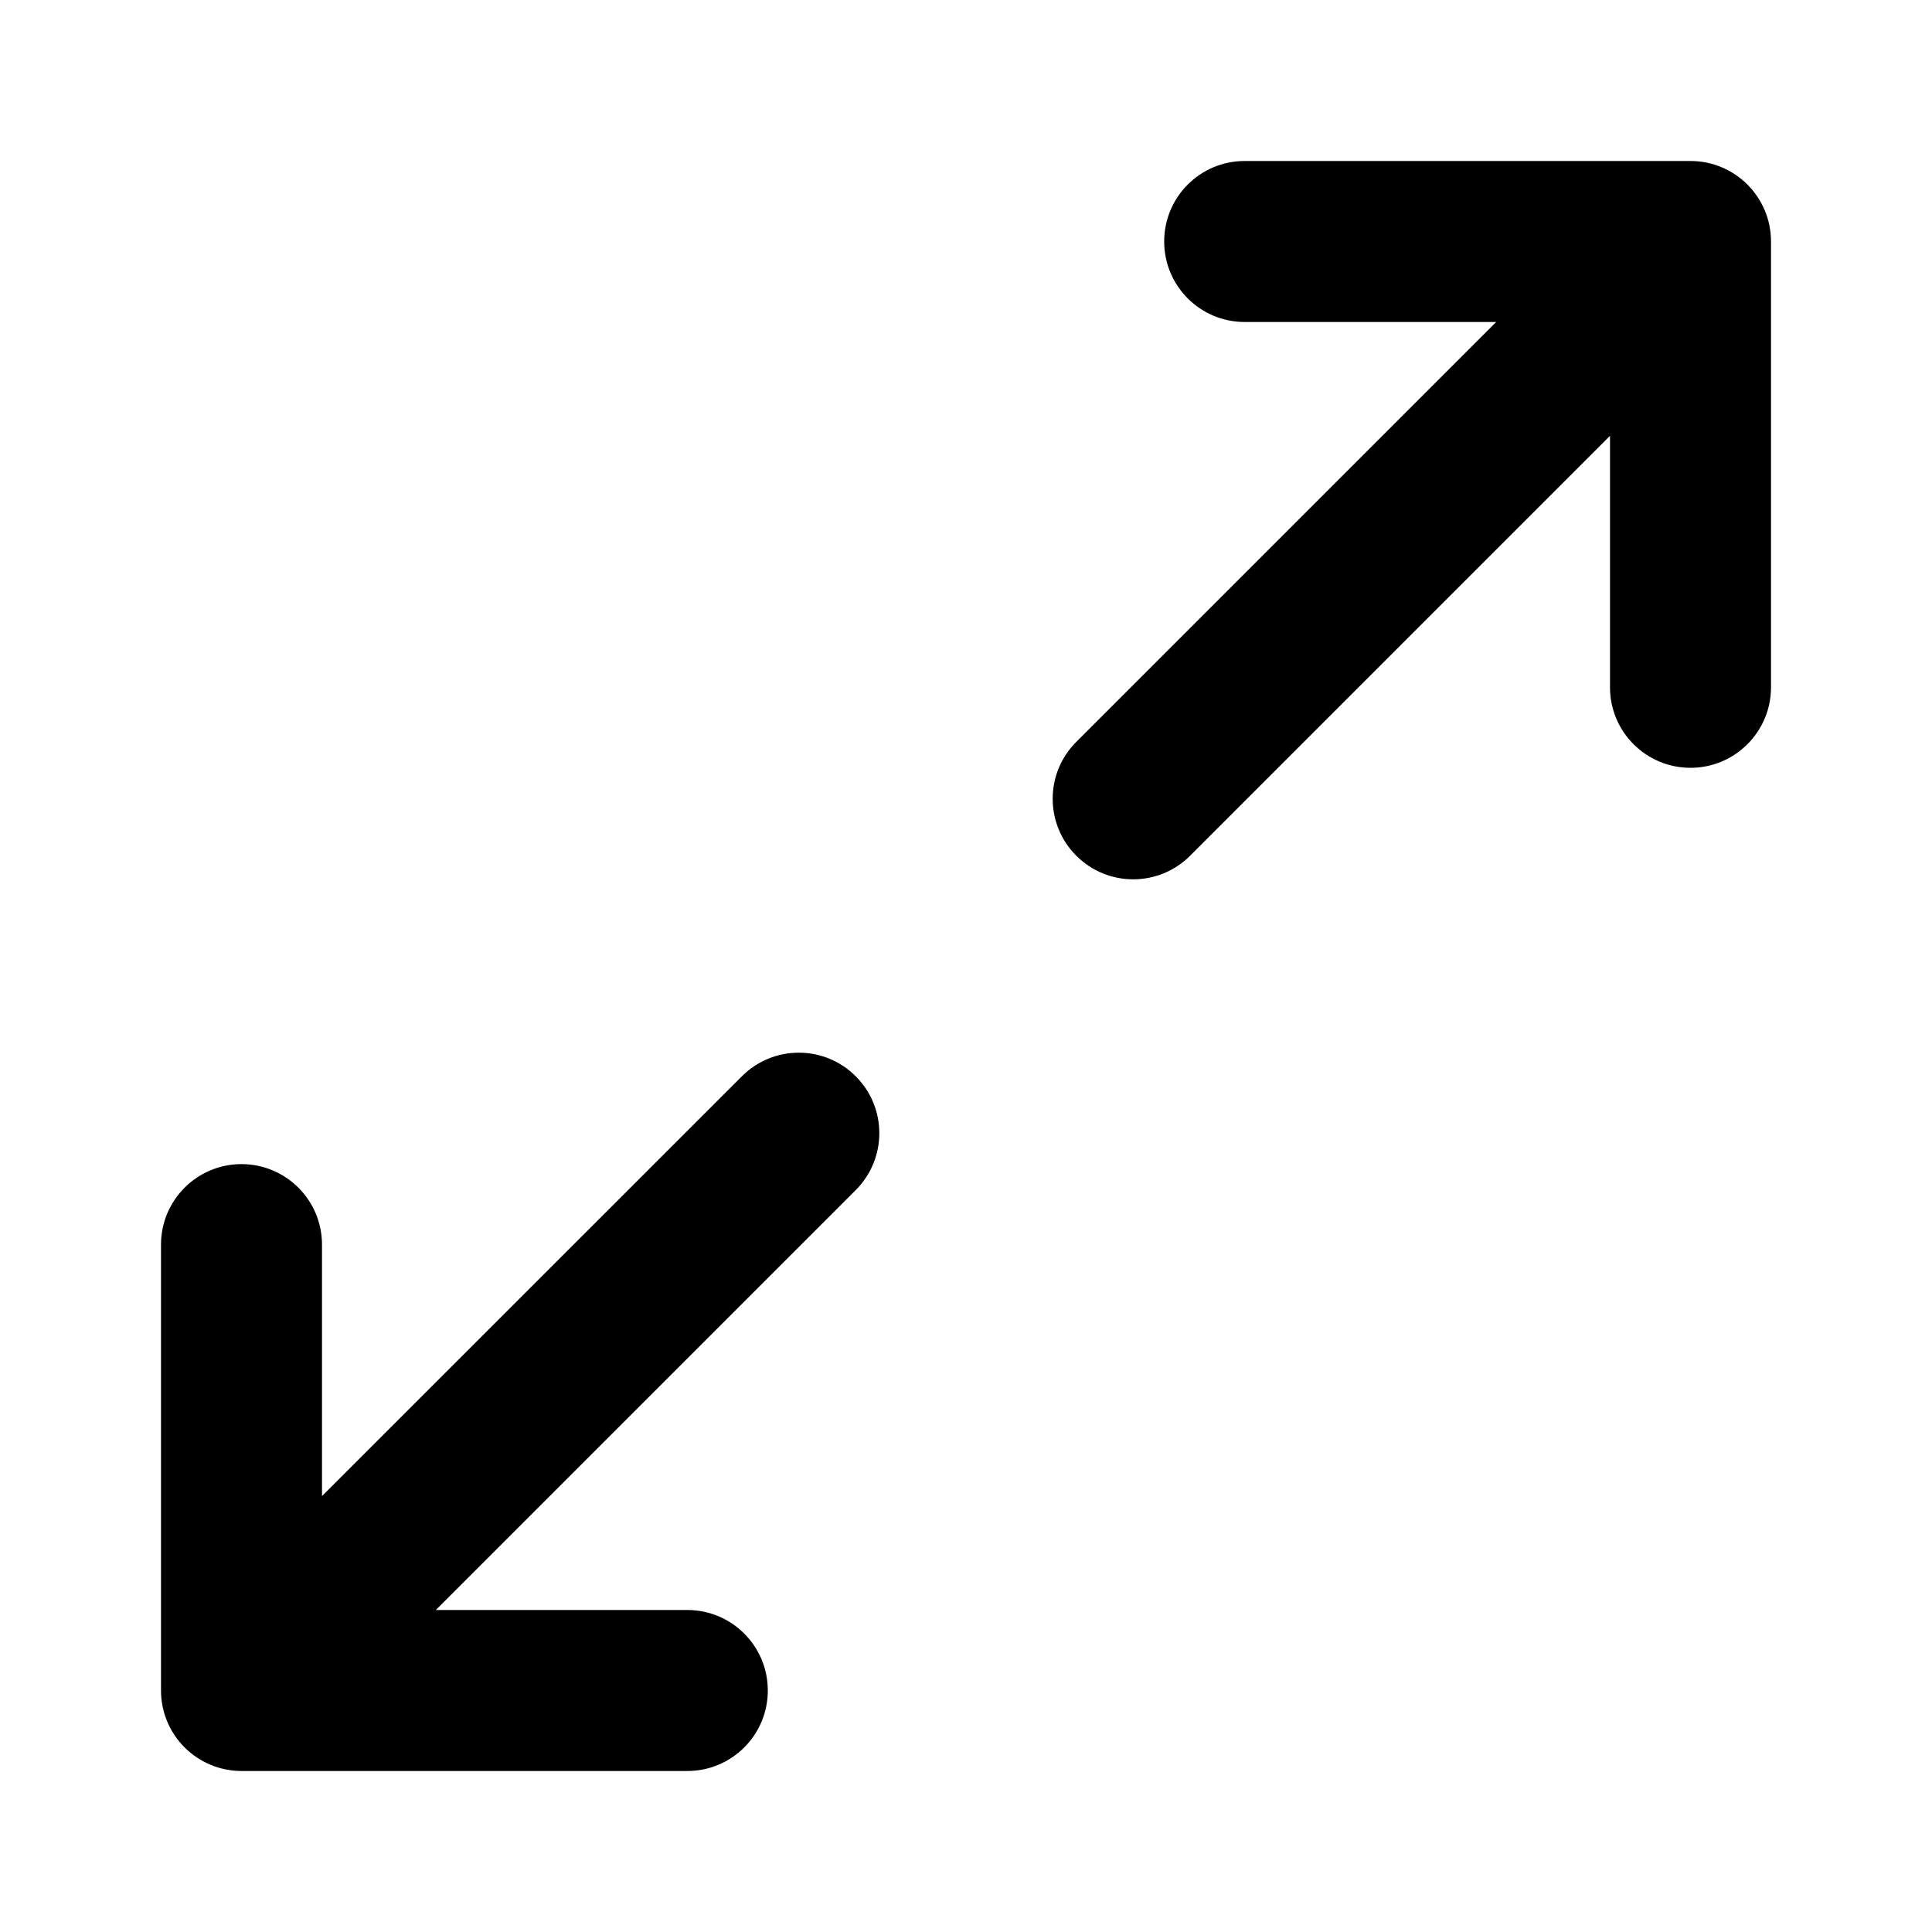
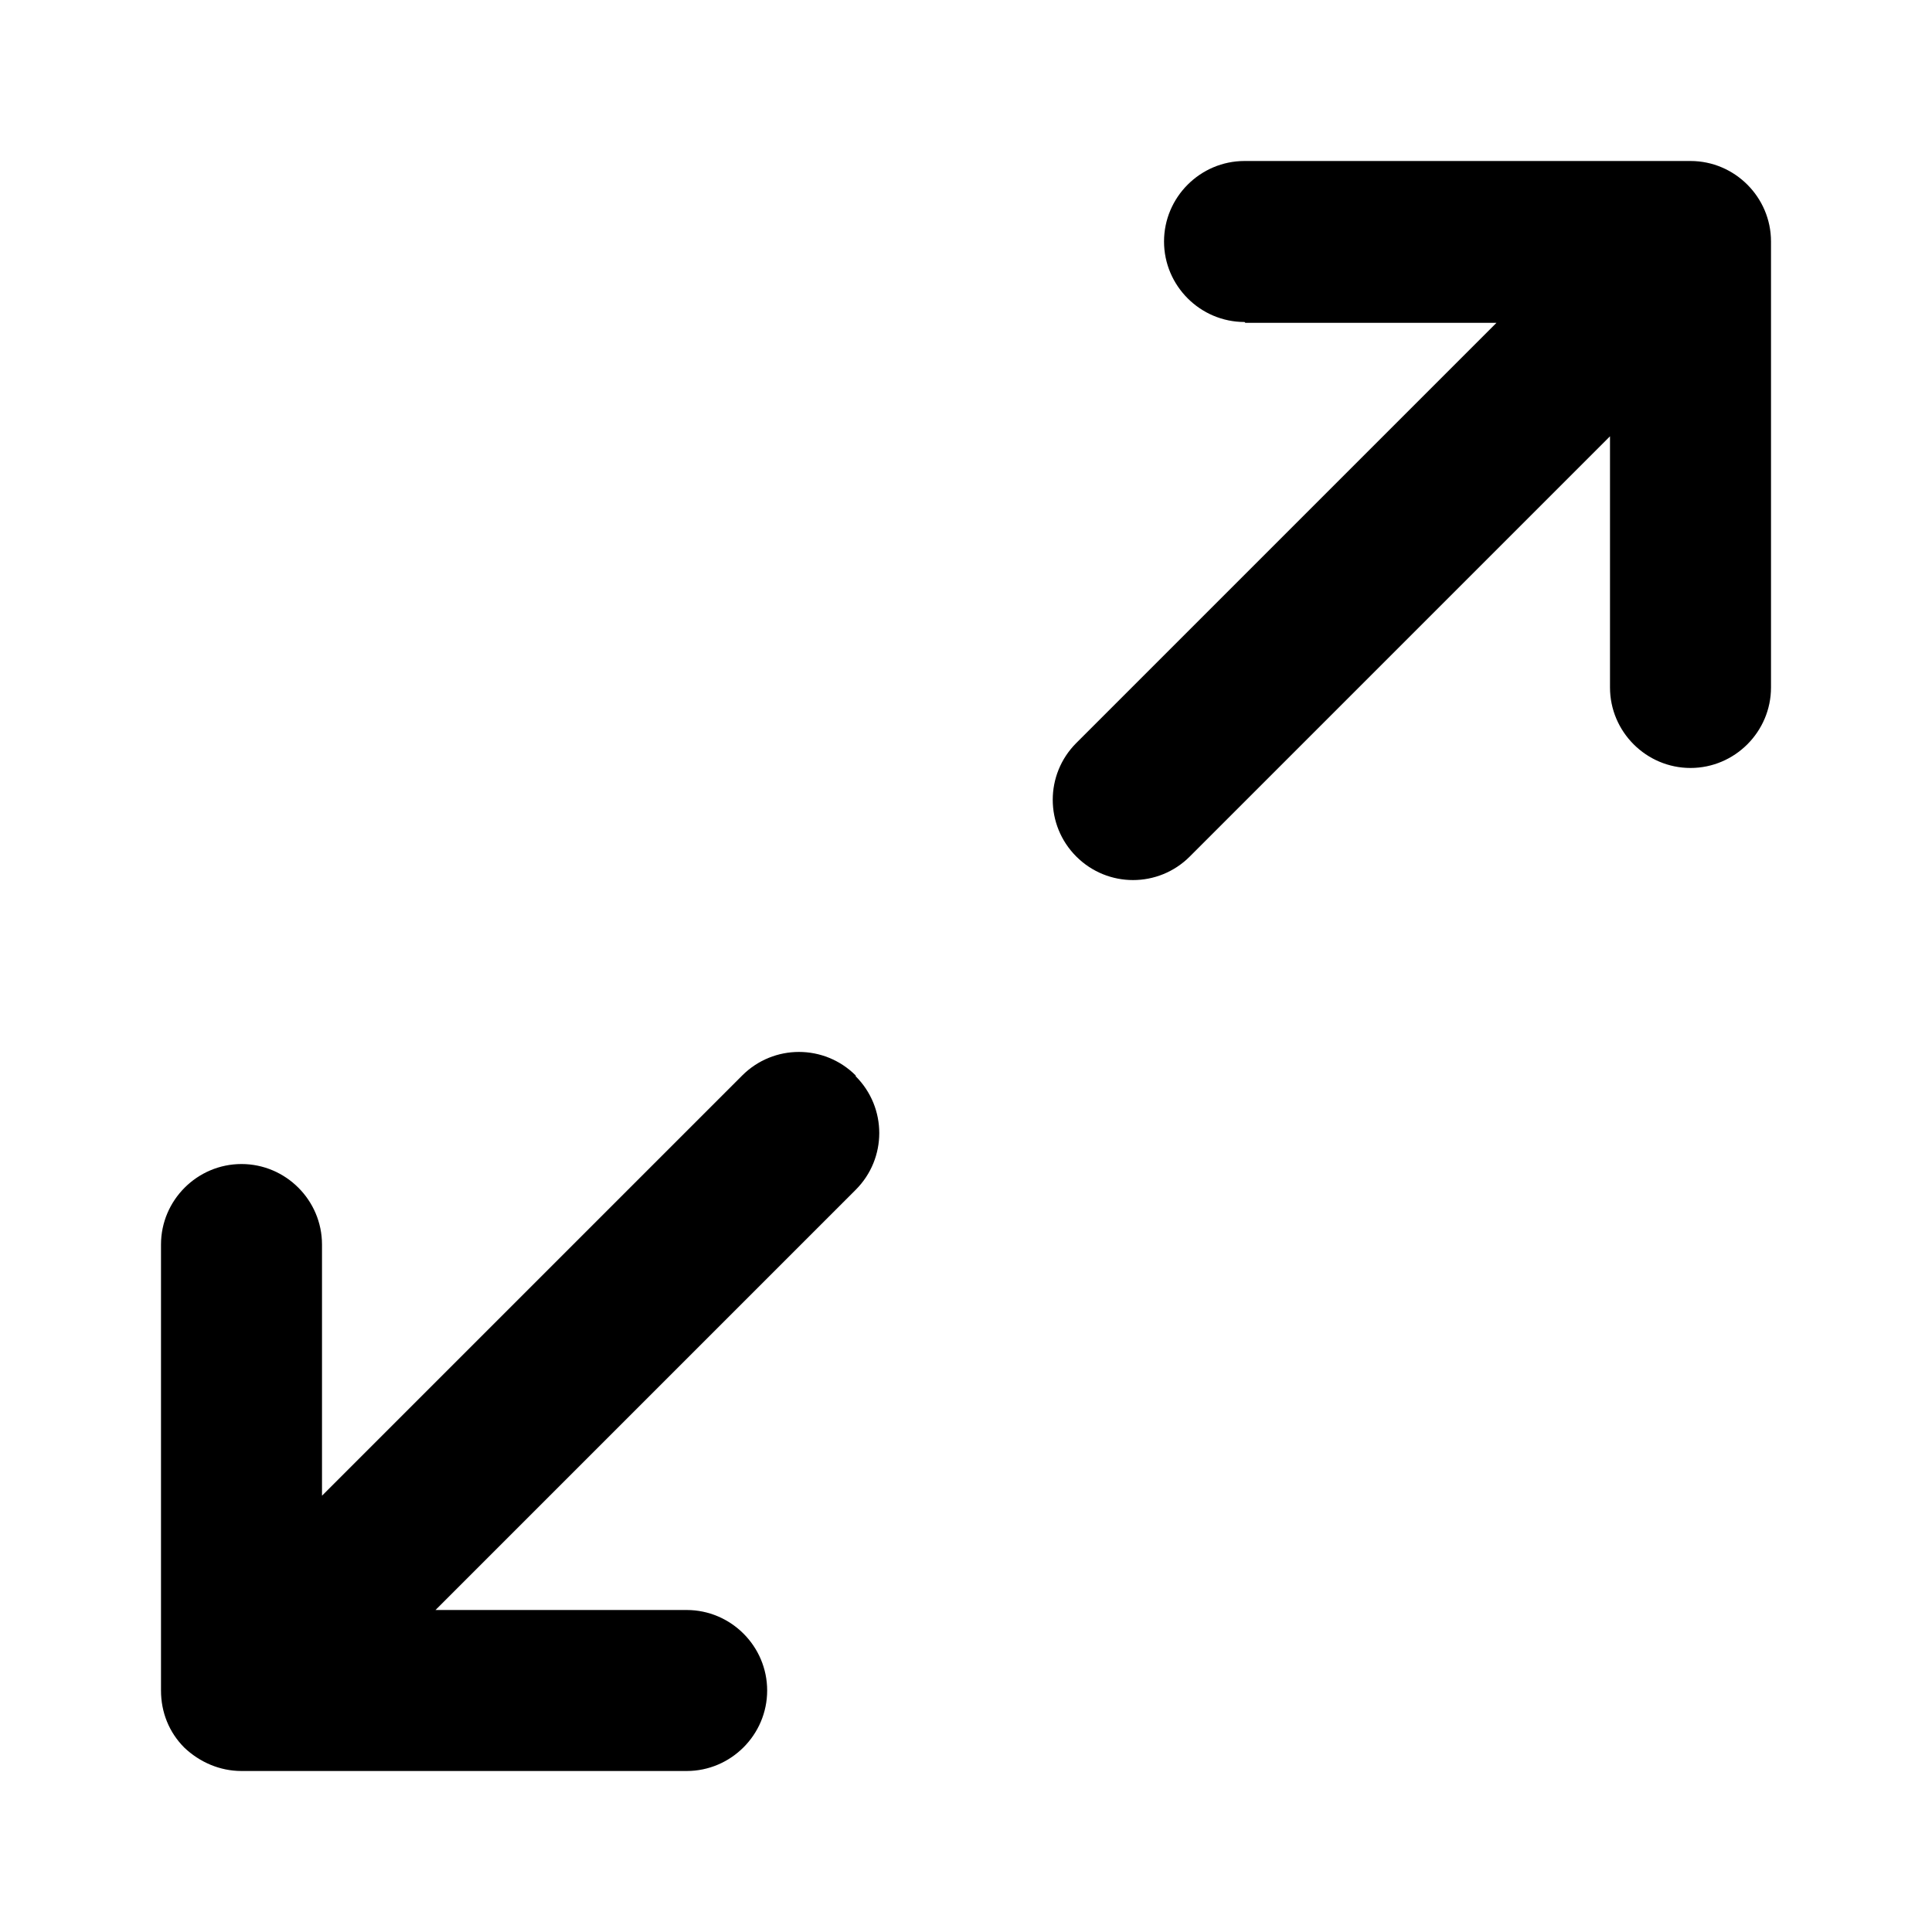
<svg xmlns="http://www.w3.org/2000/svg" viewBox="0 0 24 24" data-title="MapExpand" fill="currentColor" stroke="none">
-   <path fill-rule="evenodd" clip-rule="evenodd" d="M15.462 4C14.909 4 14.462 3.552 14.462 3C14.462 2.447 14.909 2 15.462 2H21C21.552 2 22 2.447 22 3L22 8.538C22 9.09 21.552 9.538 21 9.538C20.448 9.538 20 9.091 20 8.538L20 5.414L14.784 10.63C14.394 11.021 13.76 11.021 13.37 10.63C12.979 10.239 12.979 9.606 13.37 9.216L18.586 4H15.462ZM10.63 13.37C11.021 13.76 11.021 14.393 10.63 14.784L5.414 20L8.538 20C9.091 20 9.538 20.448 9.538 21C9.538 21.552 9.091 22 8.538 22L3 22C2.735 22 2.48 21.894 2.293 21.707C2.105 21.519 2 21.265 2 21V15.461C2 14.909 2.448 14.461 3 14.461C3.552 14.461 4 14.909 4 15.461V18.585L9.216 13.37C9.606 12.979 10.24 12.979 10.63 13.37Z" />
+   <path fill-rule="evenodd" d="m15.46,4c-.55,0-1-.45-1-1s.45-1,1-1h5.54c.55,0,1,.45,1,1v5.54c0,.55-.45,1-1,1-.55,0-1-.45-1-1v-3.12l-5.22,5.22c-.39.39-1.02.39-1.41,0-.39-.39-.39-1.02,0-1.41l5.22-5.22h-3.12Zm-4.83,9.37c.39.39.39,1.02,0,1.41l-5.22,5.22h3.12c.55,0,1,.45,1,1s-.45,1-1,1H3c-.27,0-.52-.11-.71-.29-.19-.19-.29-.44-.29-.71v-5.54c0-.55.45-1,1-1s1,.45,1,1v3.12l5.22-5.22c.39-.39,1.02-.39,1.41,0Z" />
</svg>
